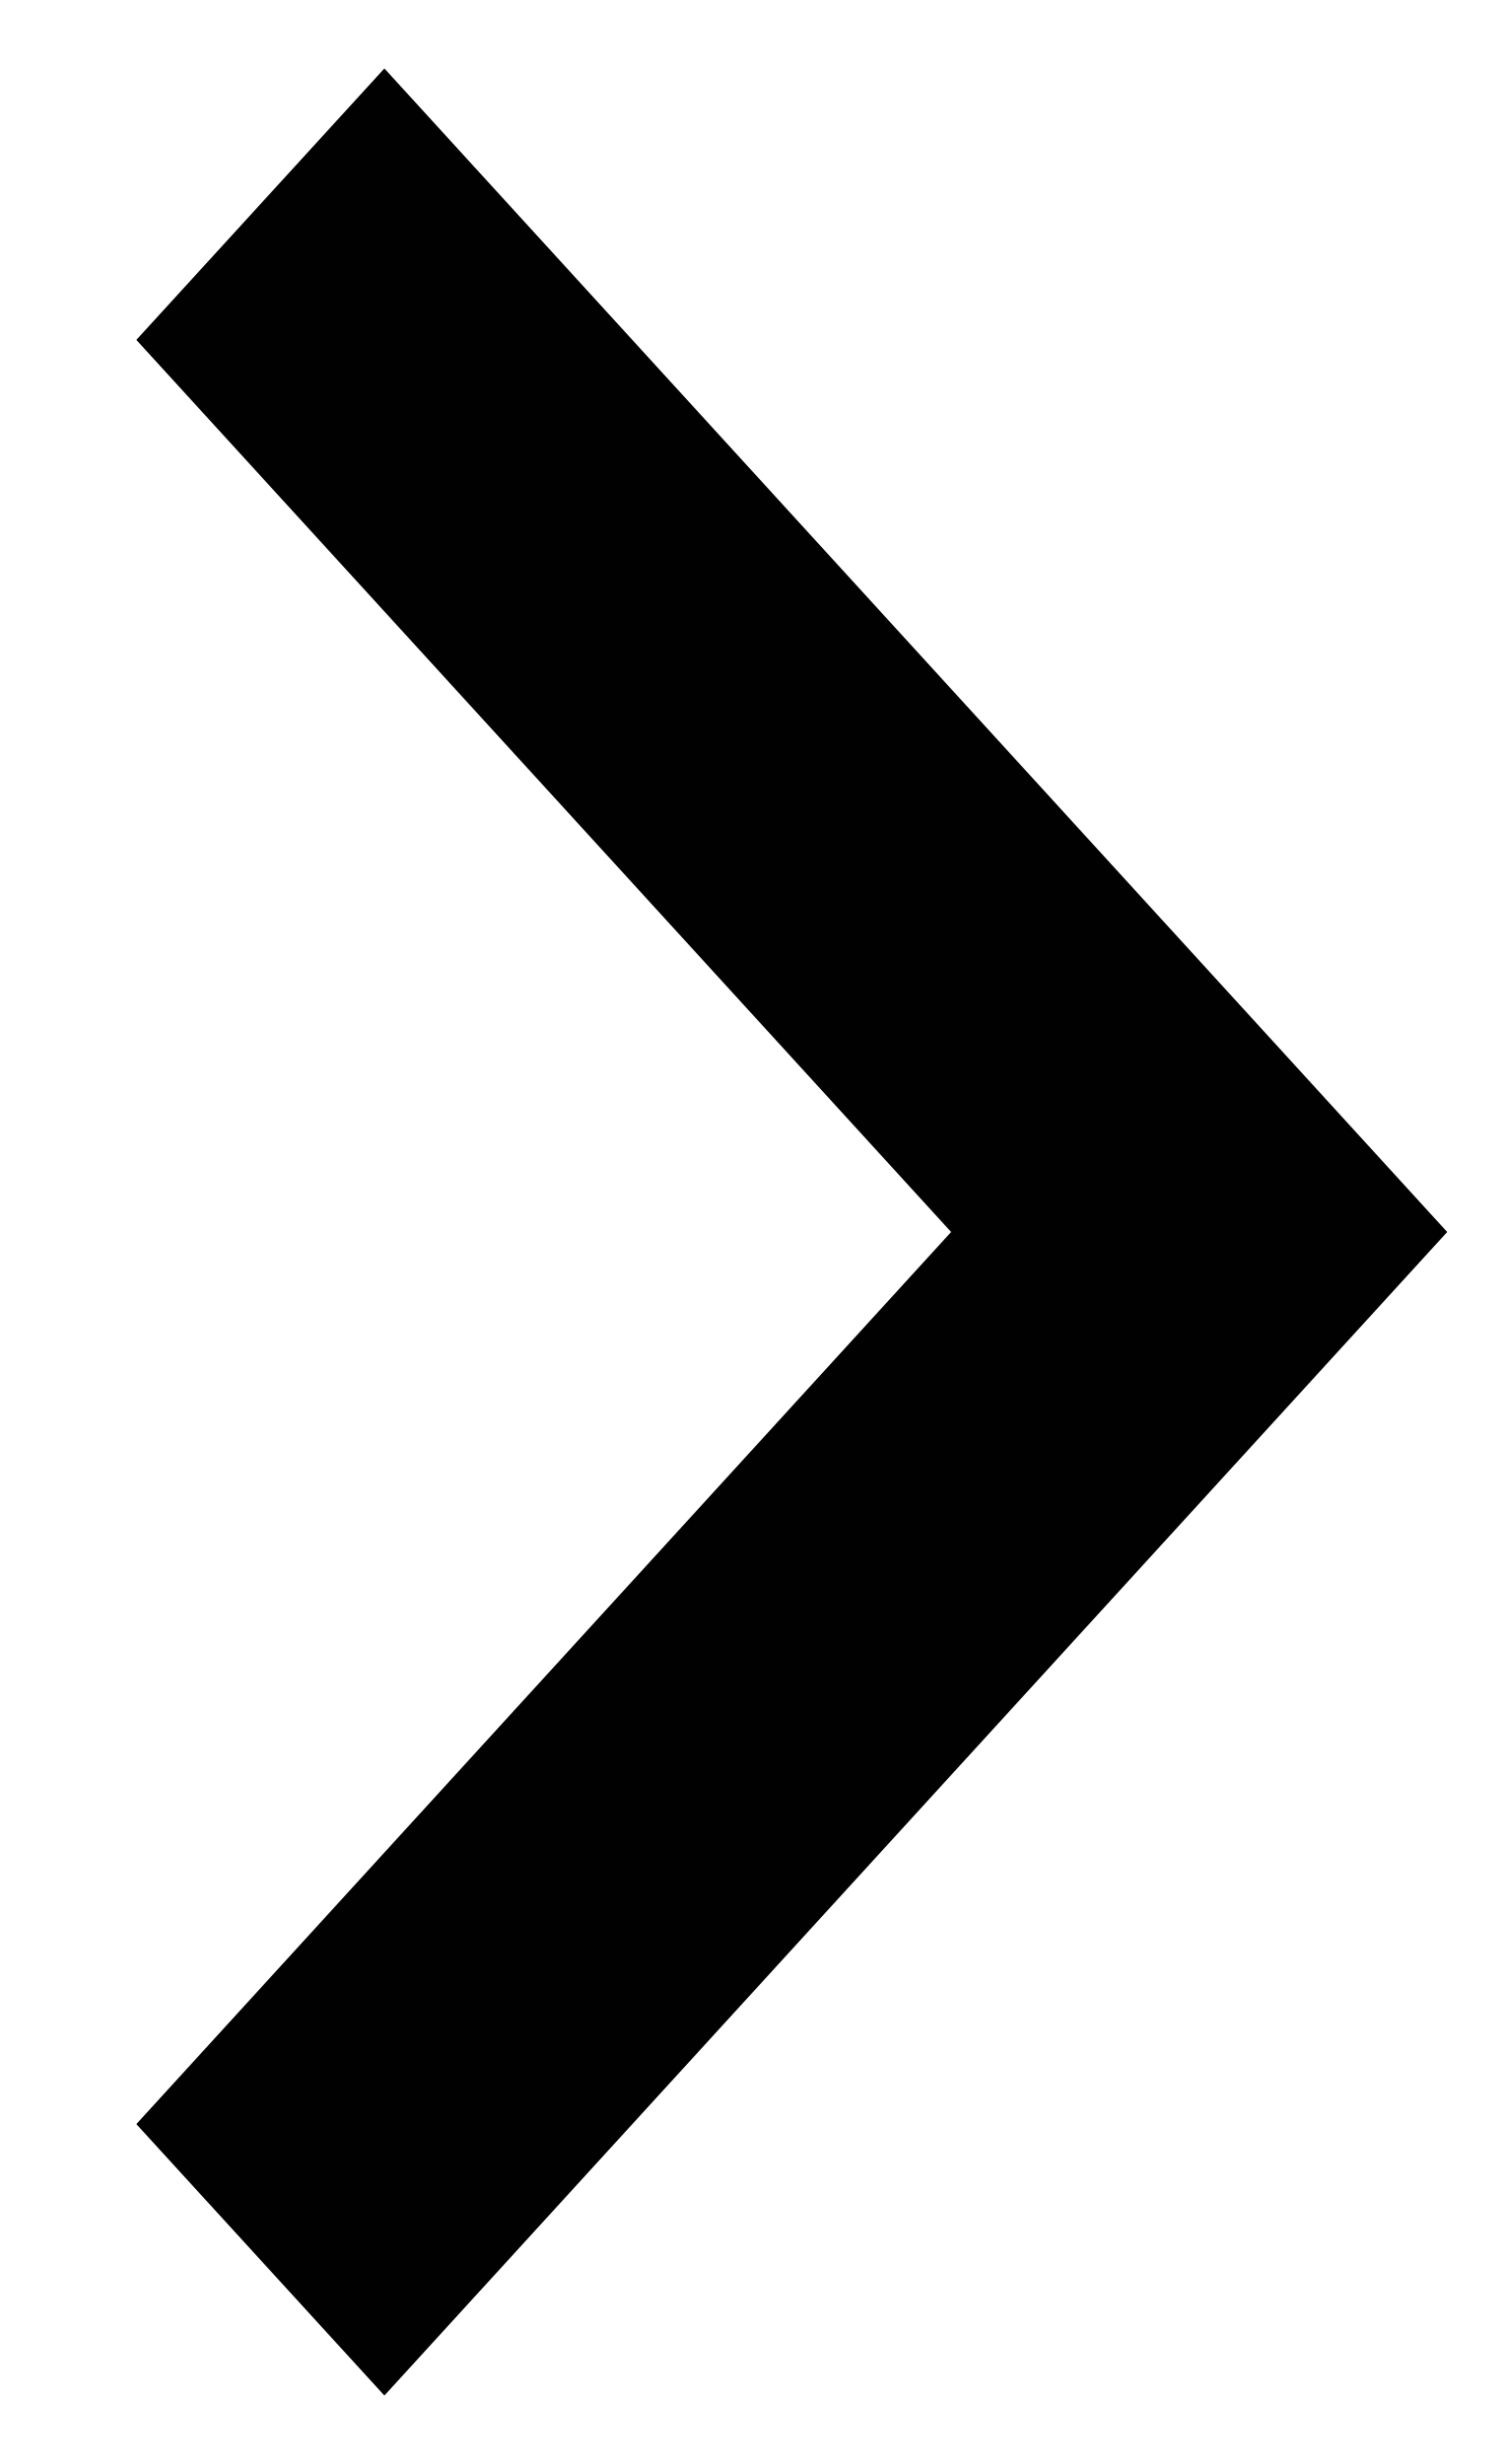
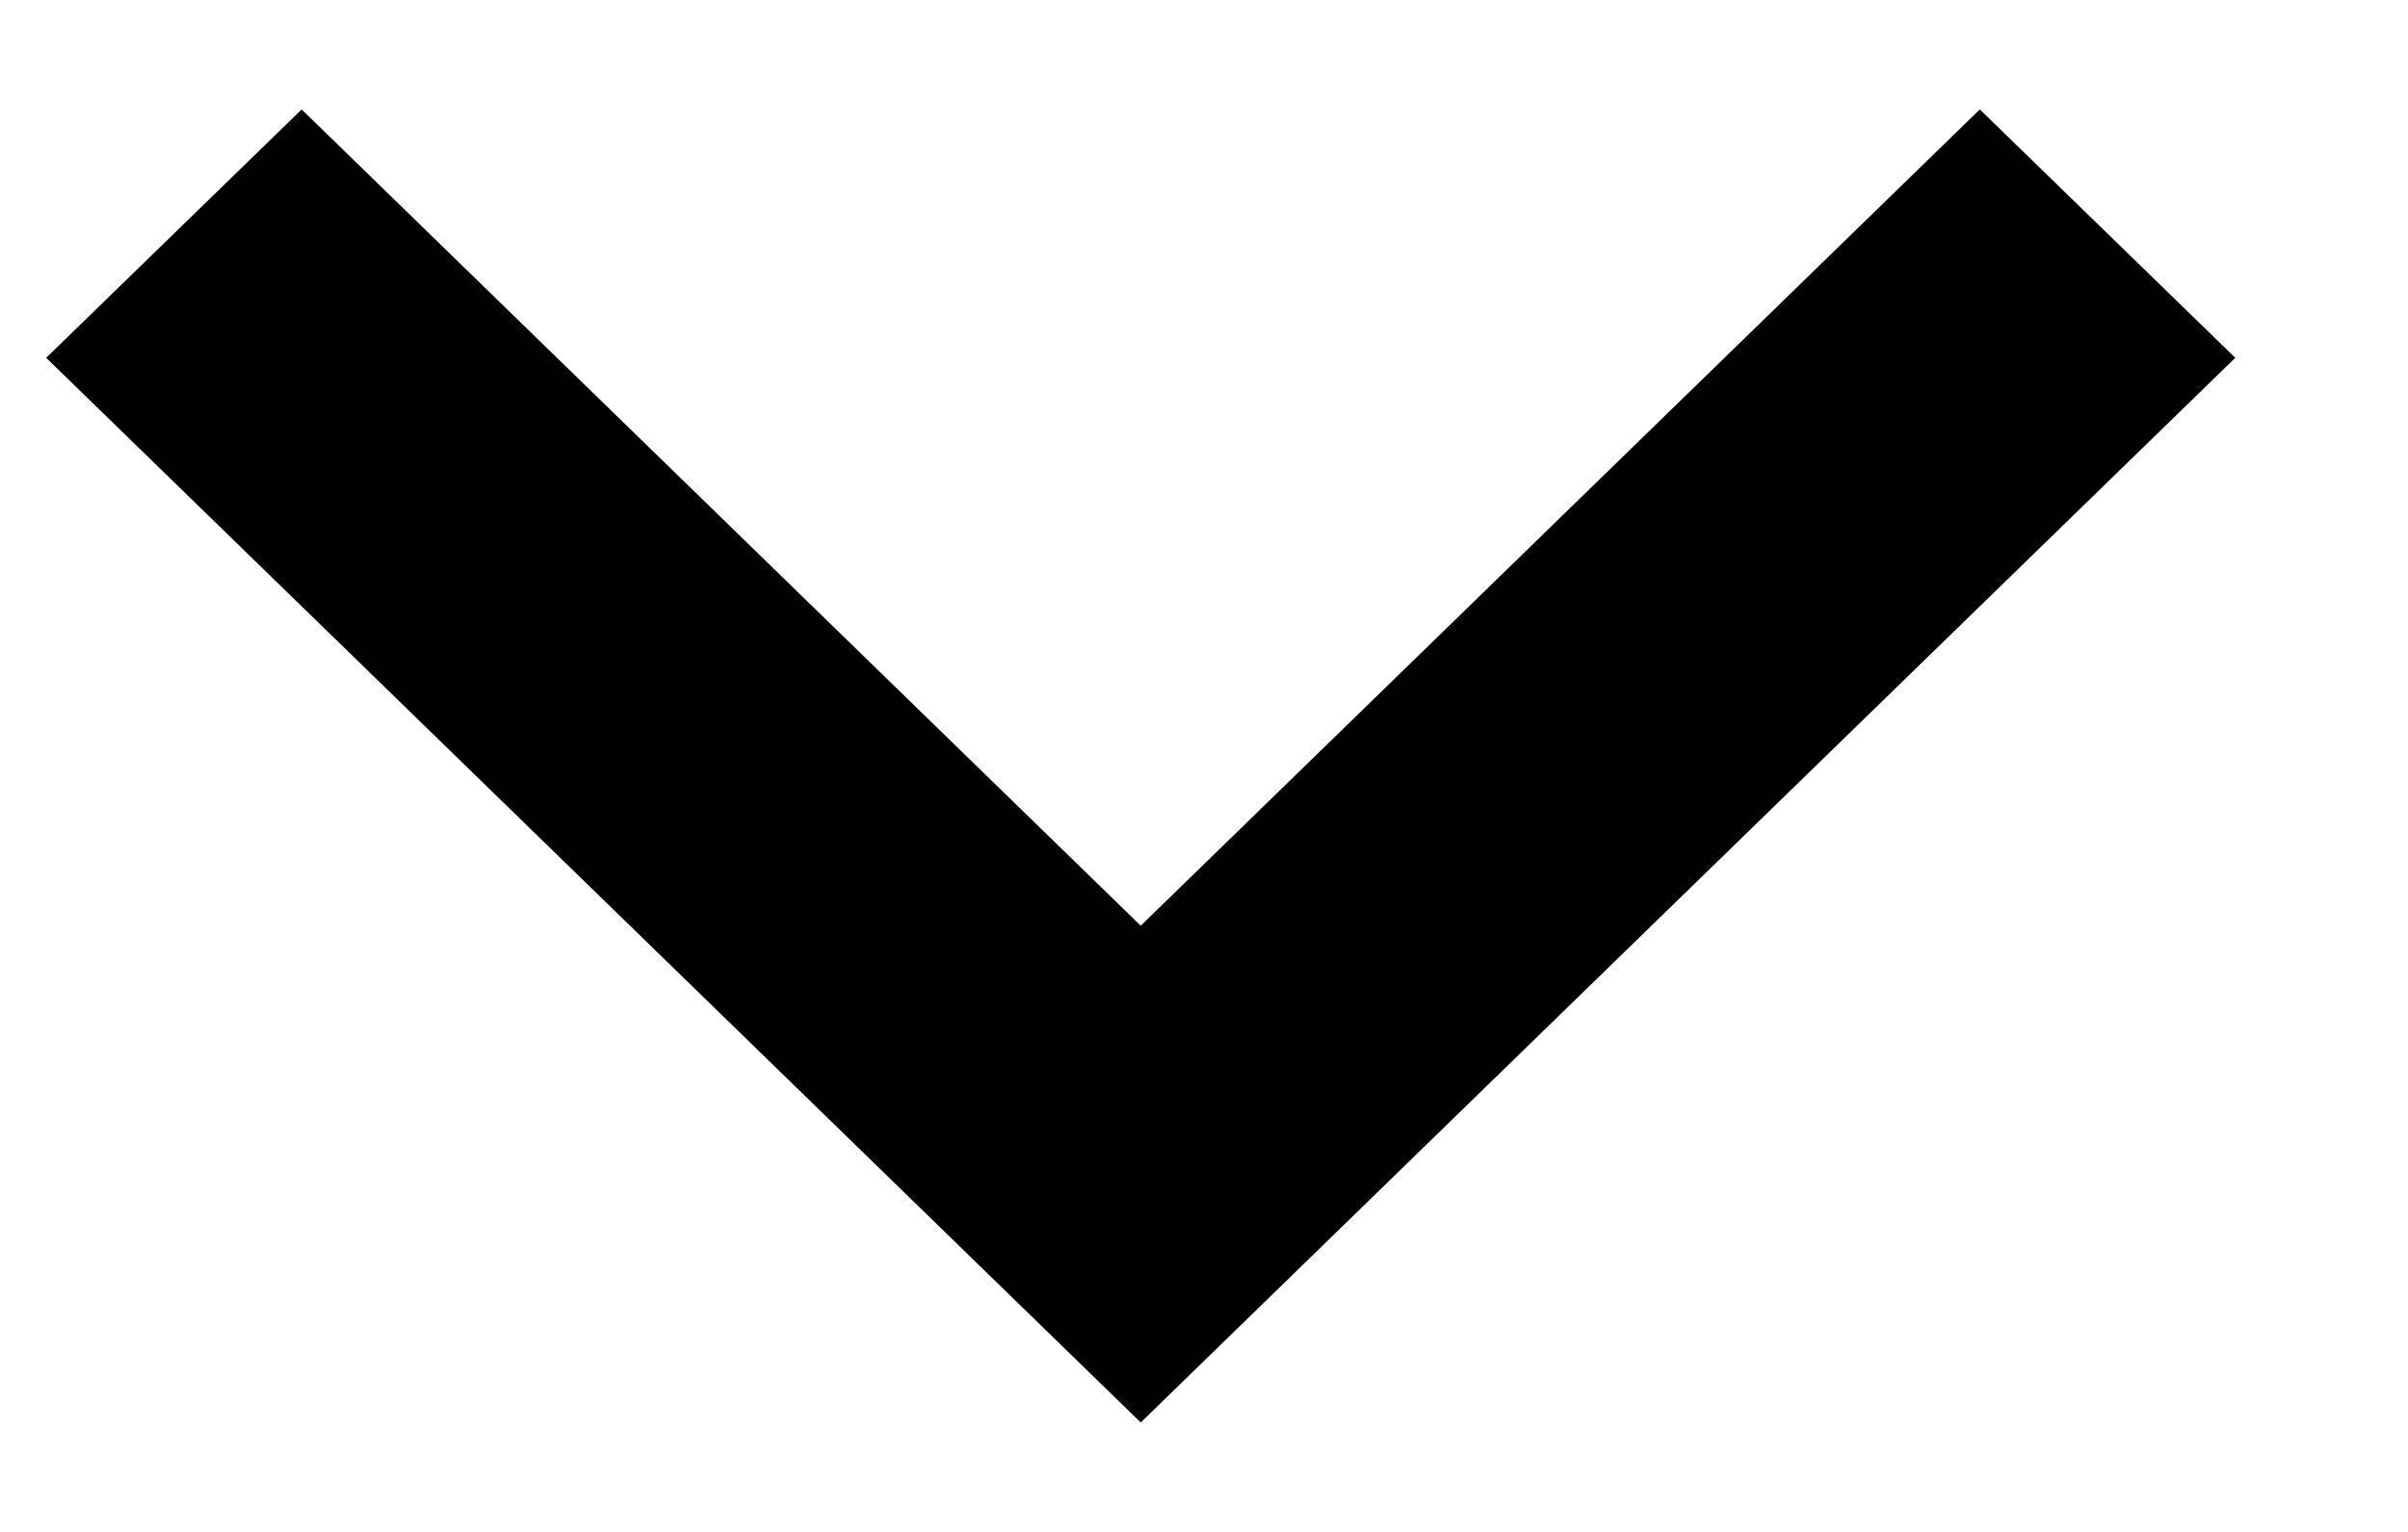
- <svg xmlns="http://www.w3.org/2000/svg" width="11" height="18" viewBox="0 0 11 18" fill="none">
-   <path d="M2.808 17.5L0.996 15.517L6.948 9L0.996 2.483L2.808 0.5L10.572 9L2.808 17.5Z" fill="#010101" />
+ <svg xmlns="http://www.w3.org/2000/svg" width="11" height="7" viewBox="0 0 11 7" fill="none">
+   <path d="M0.211 1.635L1.378 0.5L5.211 4.23L9.044 0.5L10.211 1.635L5.211 6.5L0.211 1.635Z" fill="#010101" />
</svg>
